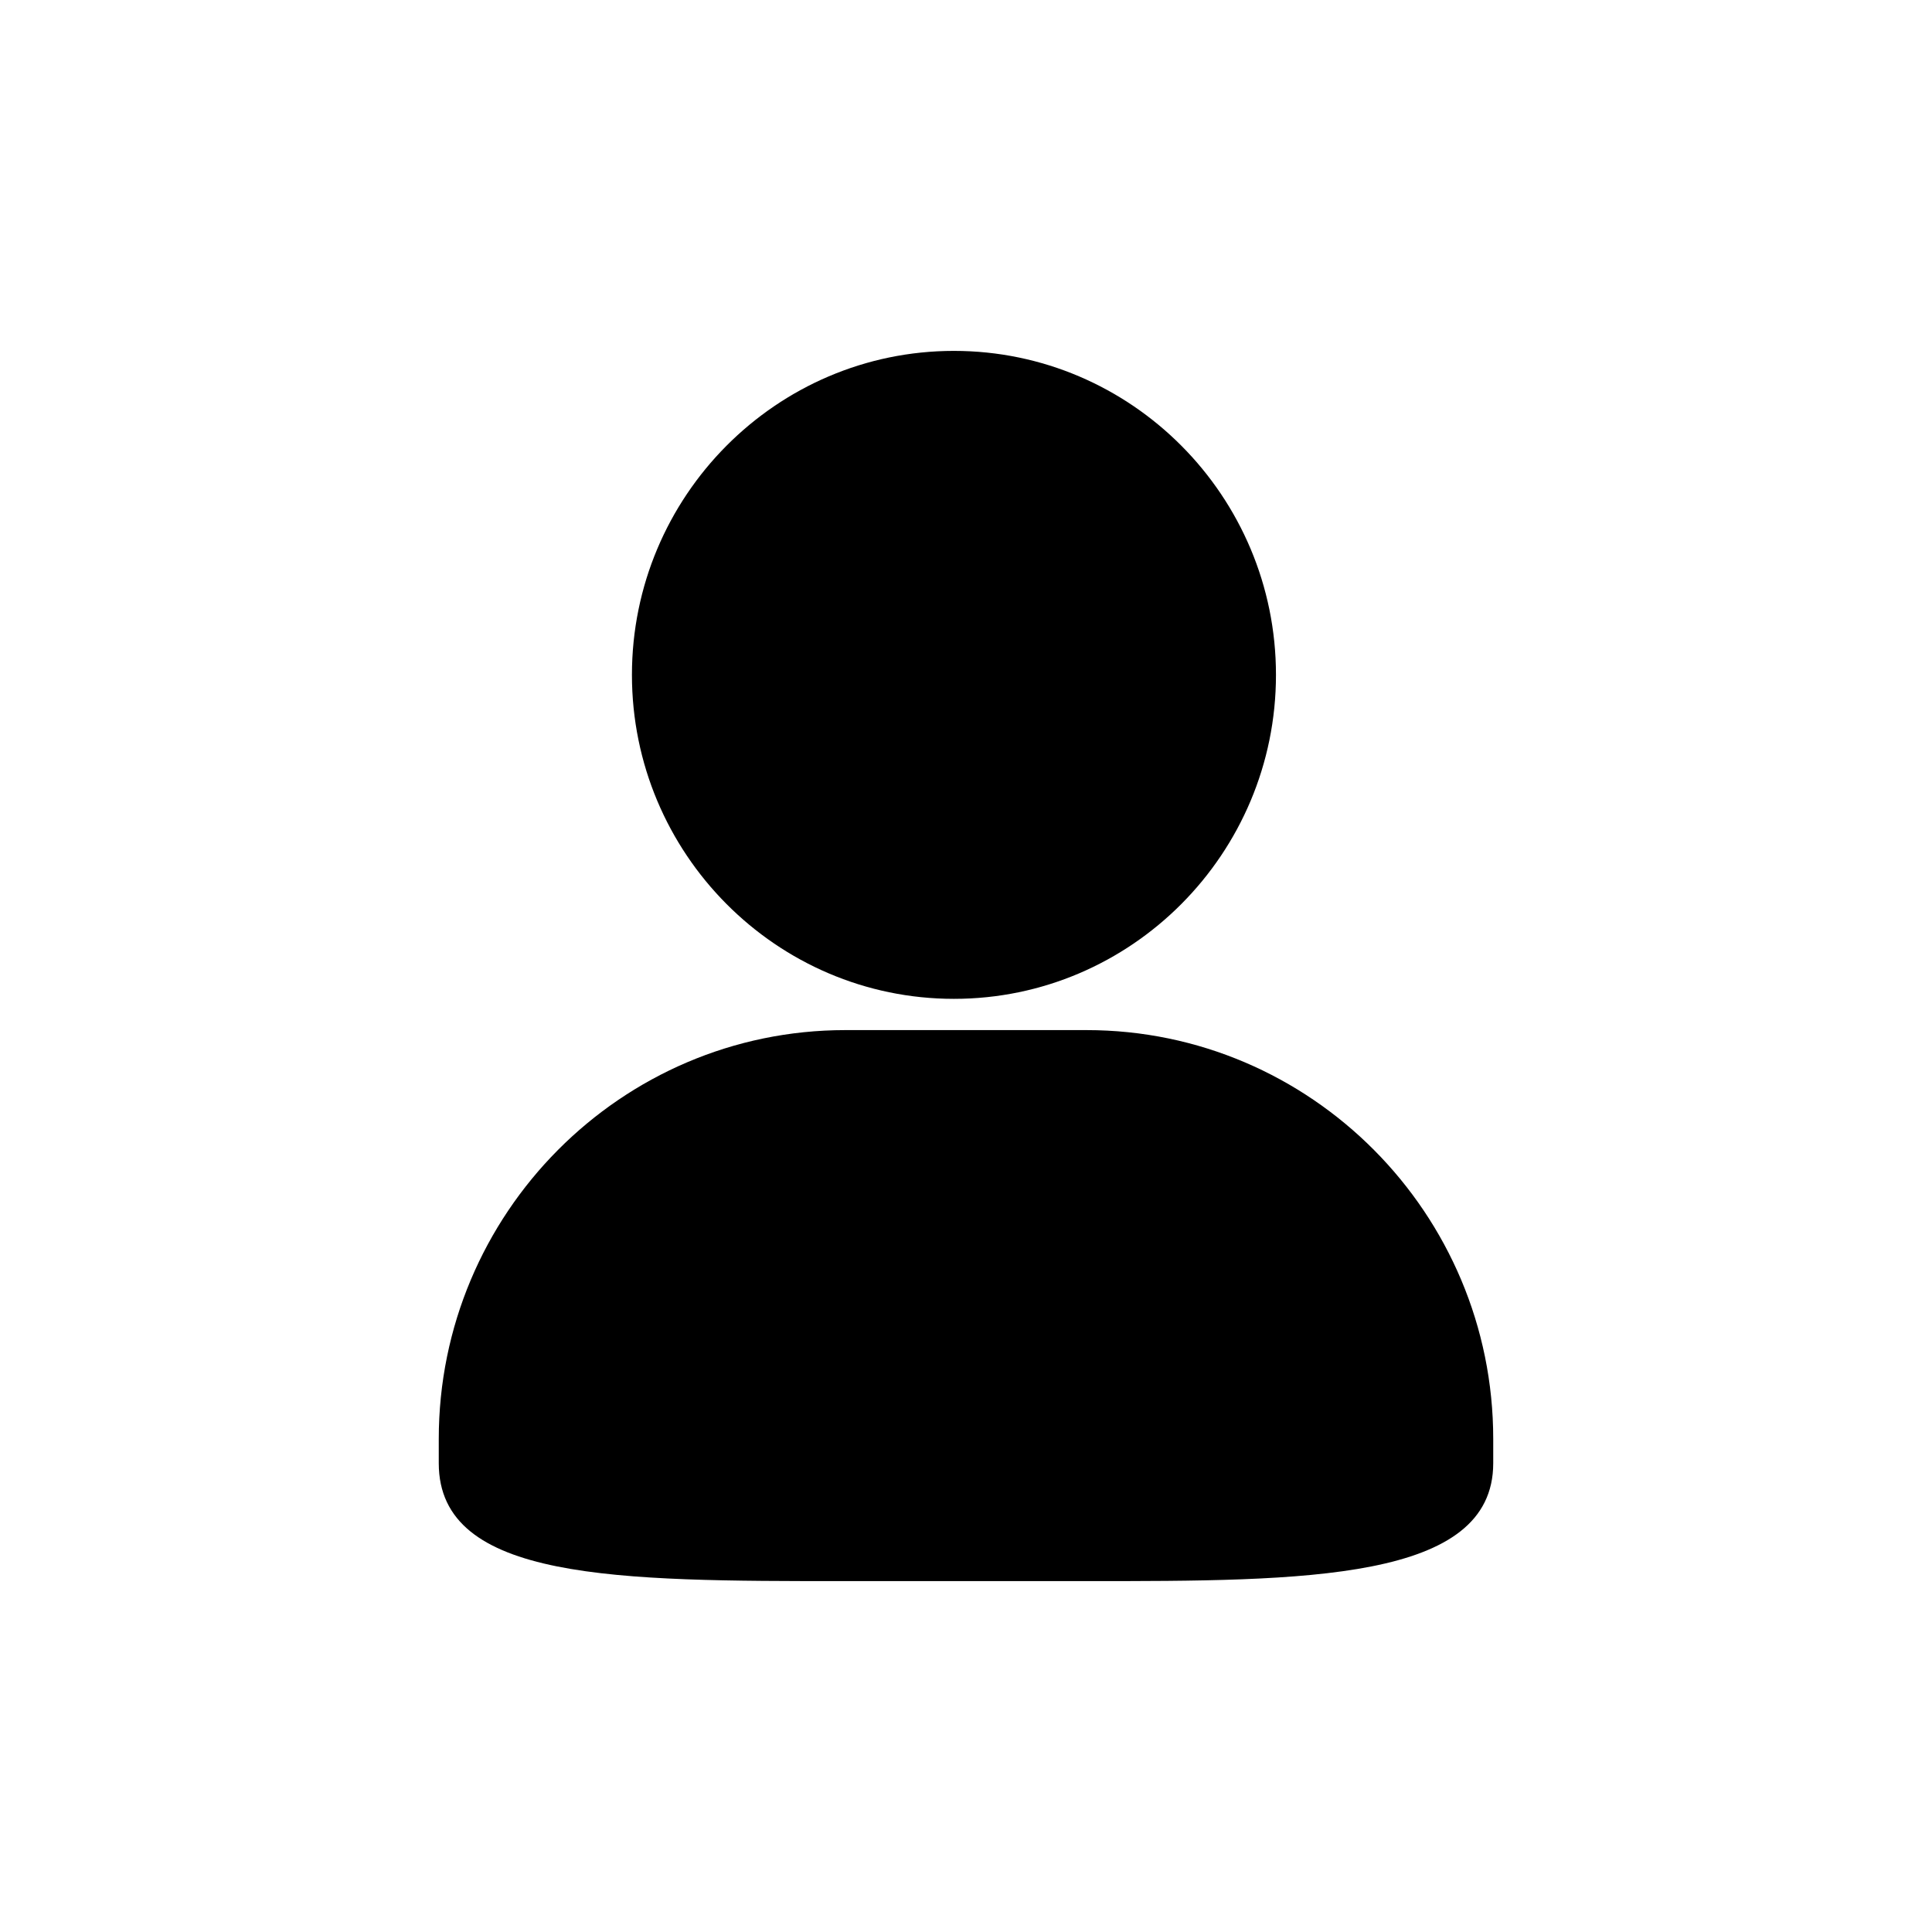
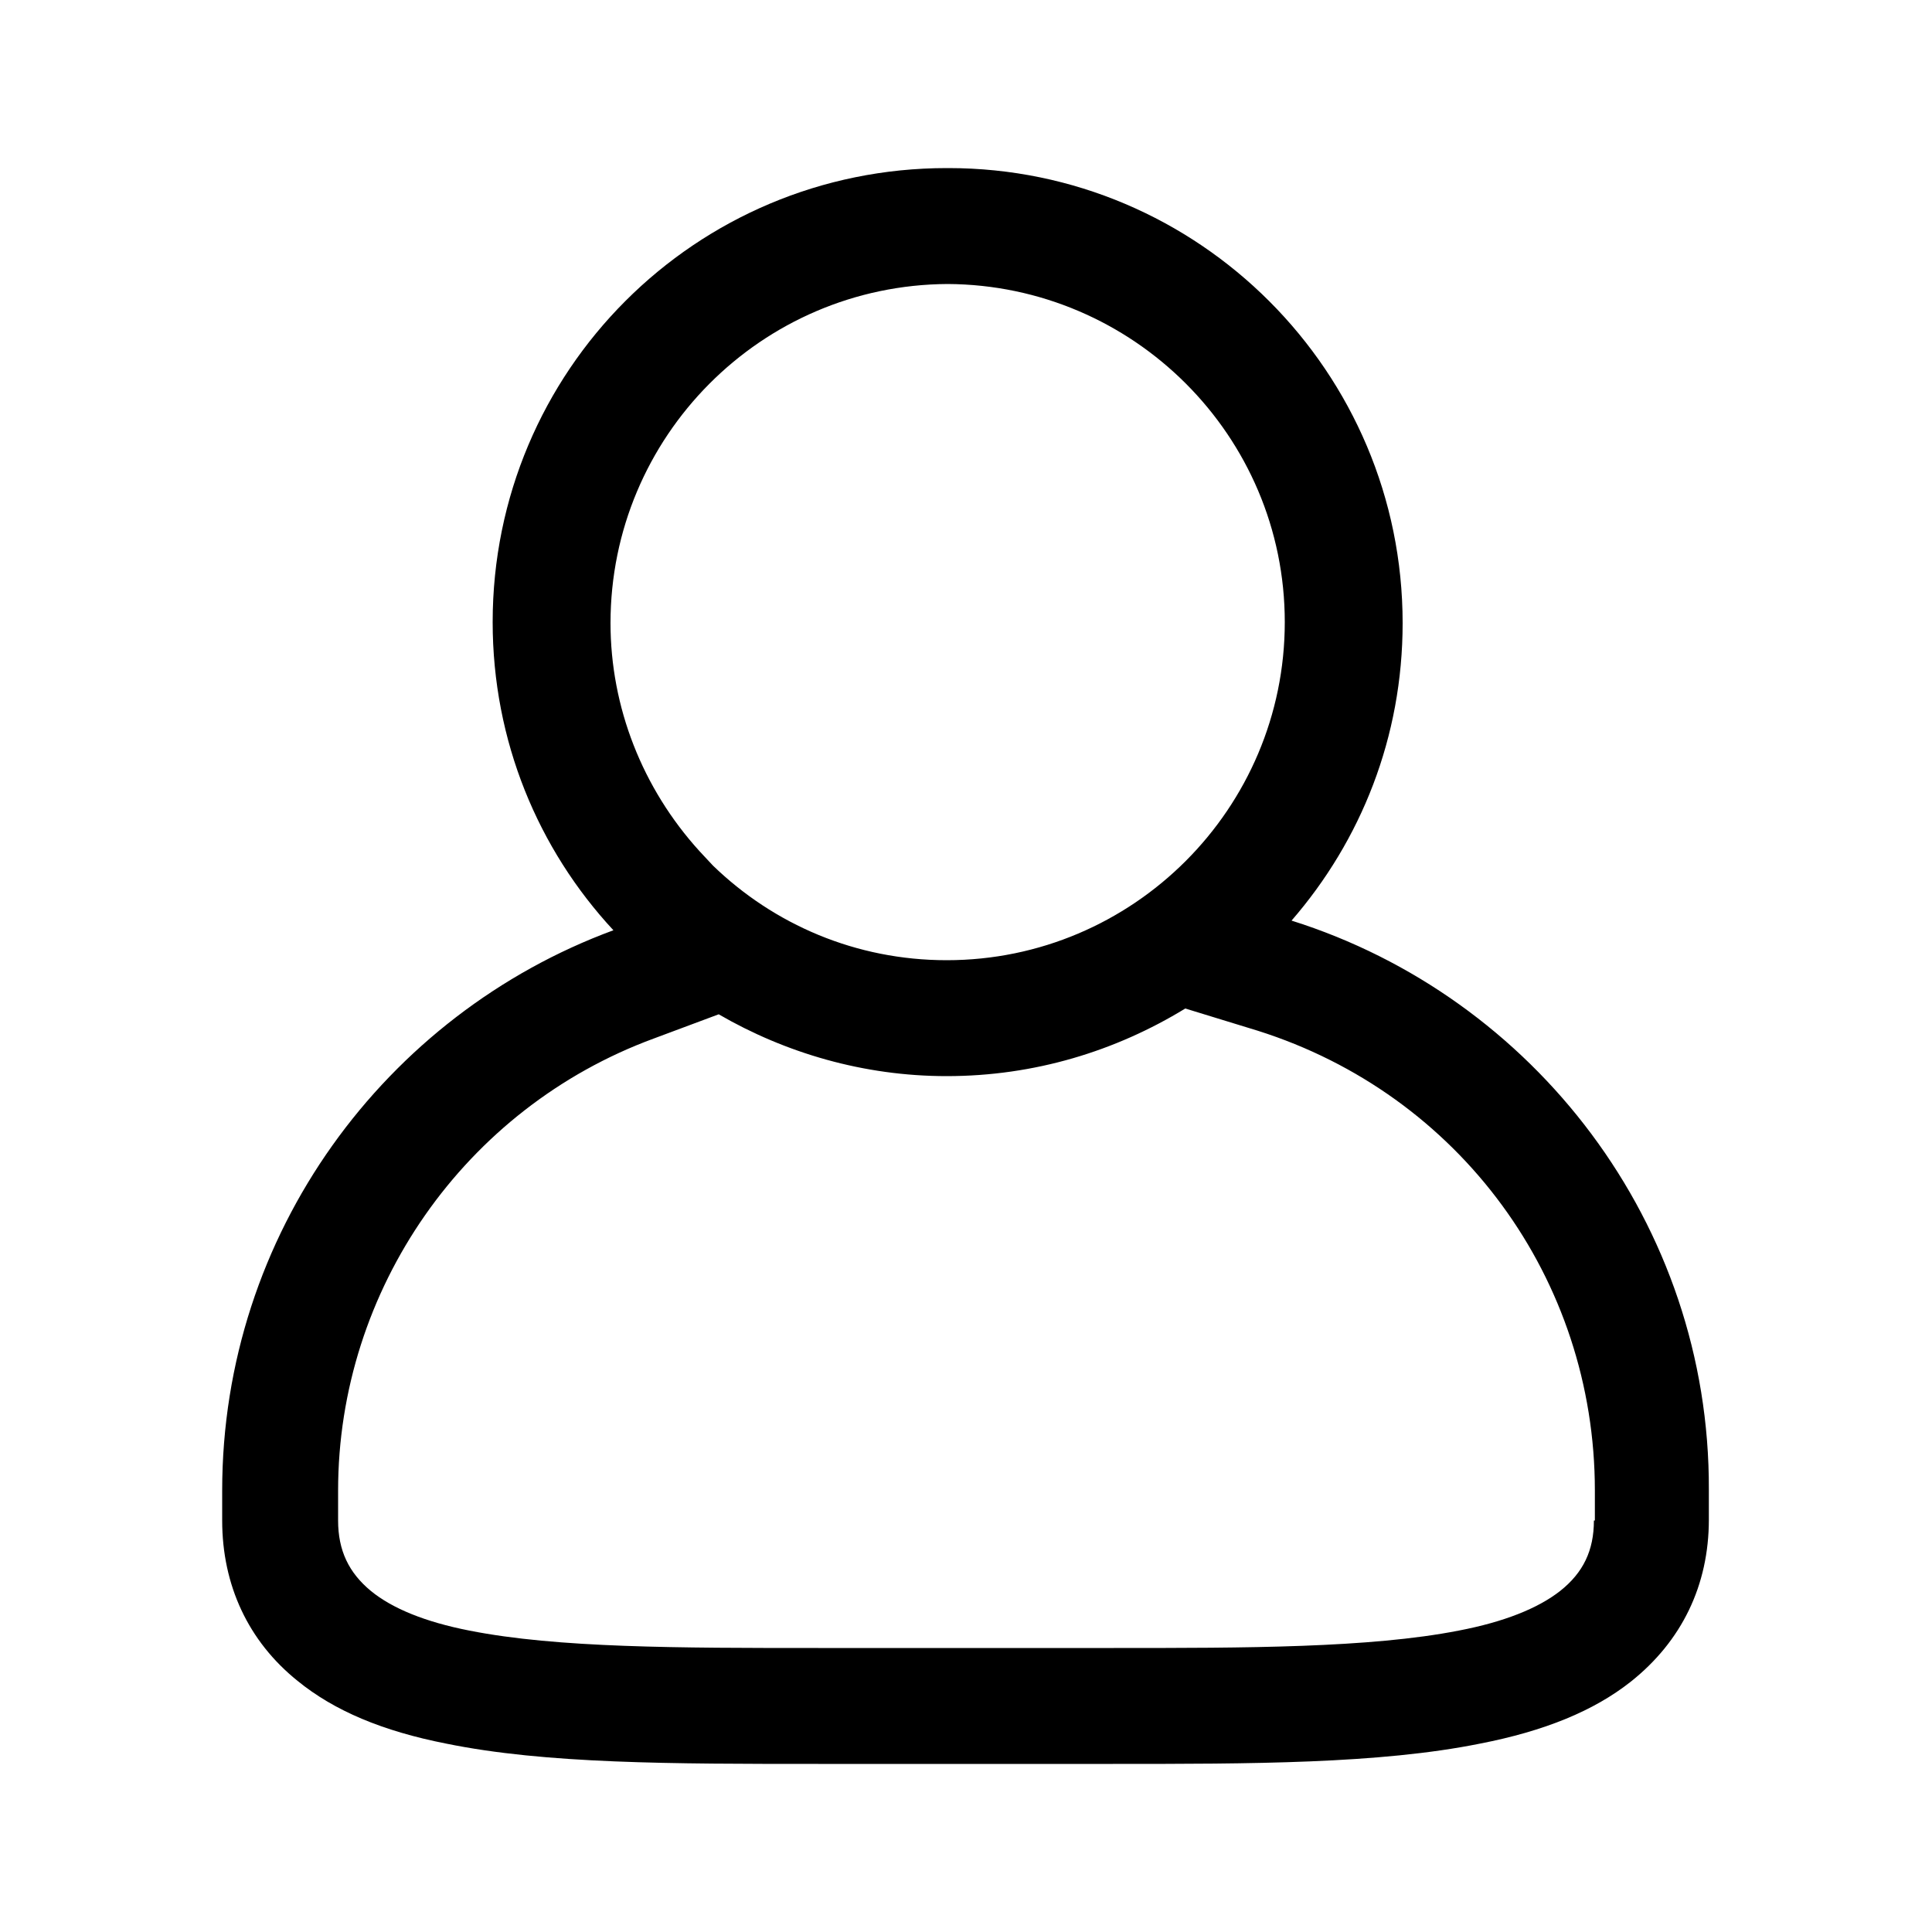
<svg xmlns="http://www.w3.org/2000/svg" class="icon" width="200px" height="200.00px" viewBox="0 0 1024 1024" version="1.1">
-   <path d="M575.897 545.974h-127.87c-118.825 0-215.473 97.196-215.473 216.679v12.88c0 62.492 95.099 62.492 215.473 62.492h127.879c115.67 0 215.536 0 215.536-62.492v-12.88c0-119.483-96.685-216.679-215.544-216.679M505.587 185.979c-94.099 0-170.648 77.043-170.648 171.716 0 94.673 76.553 171.716 170.648 171.716 94.108 0 170.703-77.022 170.703-171.716 0-94.715-76.596-171.716-170.703-171.716" />
+   <path d="M684.544 487.936c36.864-42.496 58.88-97.28 58.88-157.696 0-133.12-108.032-241.152-240.64-241.152h-0.512-0.512c-133.12 0-240.64 107.52-240.64 240.64 0 62.976 24.064 120.32 64 163.328-120.832 44.544-207.36 160.768-207.36 296.96v15.872c0 34.304 13.824 64 39.936 84.992 19.456 15.872 45.056 26.624 78.848 33.28 52.736 10.752 119.296 10.752 197.12 10.752h156.16c72.704 0 141.312 0 194.56-10.752 34.304-6.656 60.416-17.408 79.872-32.768 27.136-21.504 41.472-51.2 41.472-86.016v-15.872c0.512-140.8-92.672-261.12-221.184-301.568z m-306.688-29.184l-7.168-7.68c-30.208-33.28-47.104-76.288-47.104-120.832 0-98.816 79.872-179.2 178.688-179.712 98.304 0.512 178.688 80.384 178.688 179.2s-80.384 179.2-179.2 179.2c-48.128 0-91.648-18.944-123.904-50.176z m466.944 347.136c0 15.872-5.632 27.648-17.92 37.376-11.776 9.216-29.696 16.384-53.76 20.992-47.104 9.216-113.152 9.216-182.784 9.216H433.664c-74.24 0-138.24 0-184.832-9.216-23.552-4.608-40.96-11.776-52.224-20.992-11.776-9.728-17.408-21.504-17.408-37.376v-15.872c0-106.496 67.072-202.752 167.424-239.616l34.304-12.8c35.328 20.48 76.8 32.768 120.832 32.768 46.592 0 89.6-13.312 126.464-35.84l38.4 11.776c107.008 33.792 178.688 131.584 178.688 243.712v15.872z" />
</svg>
